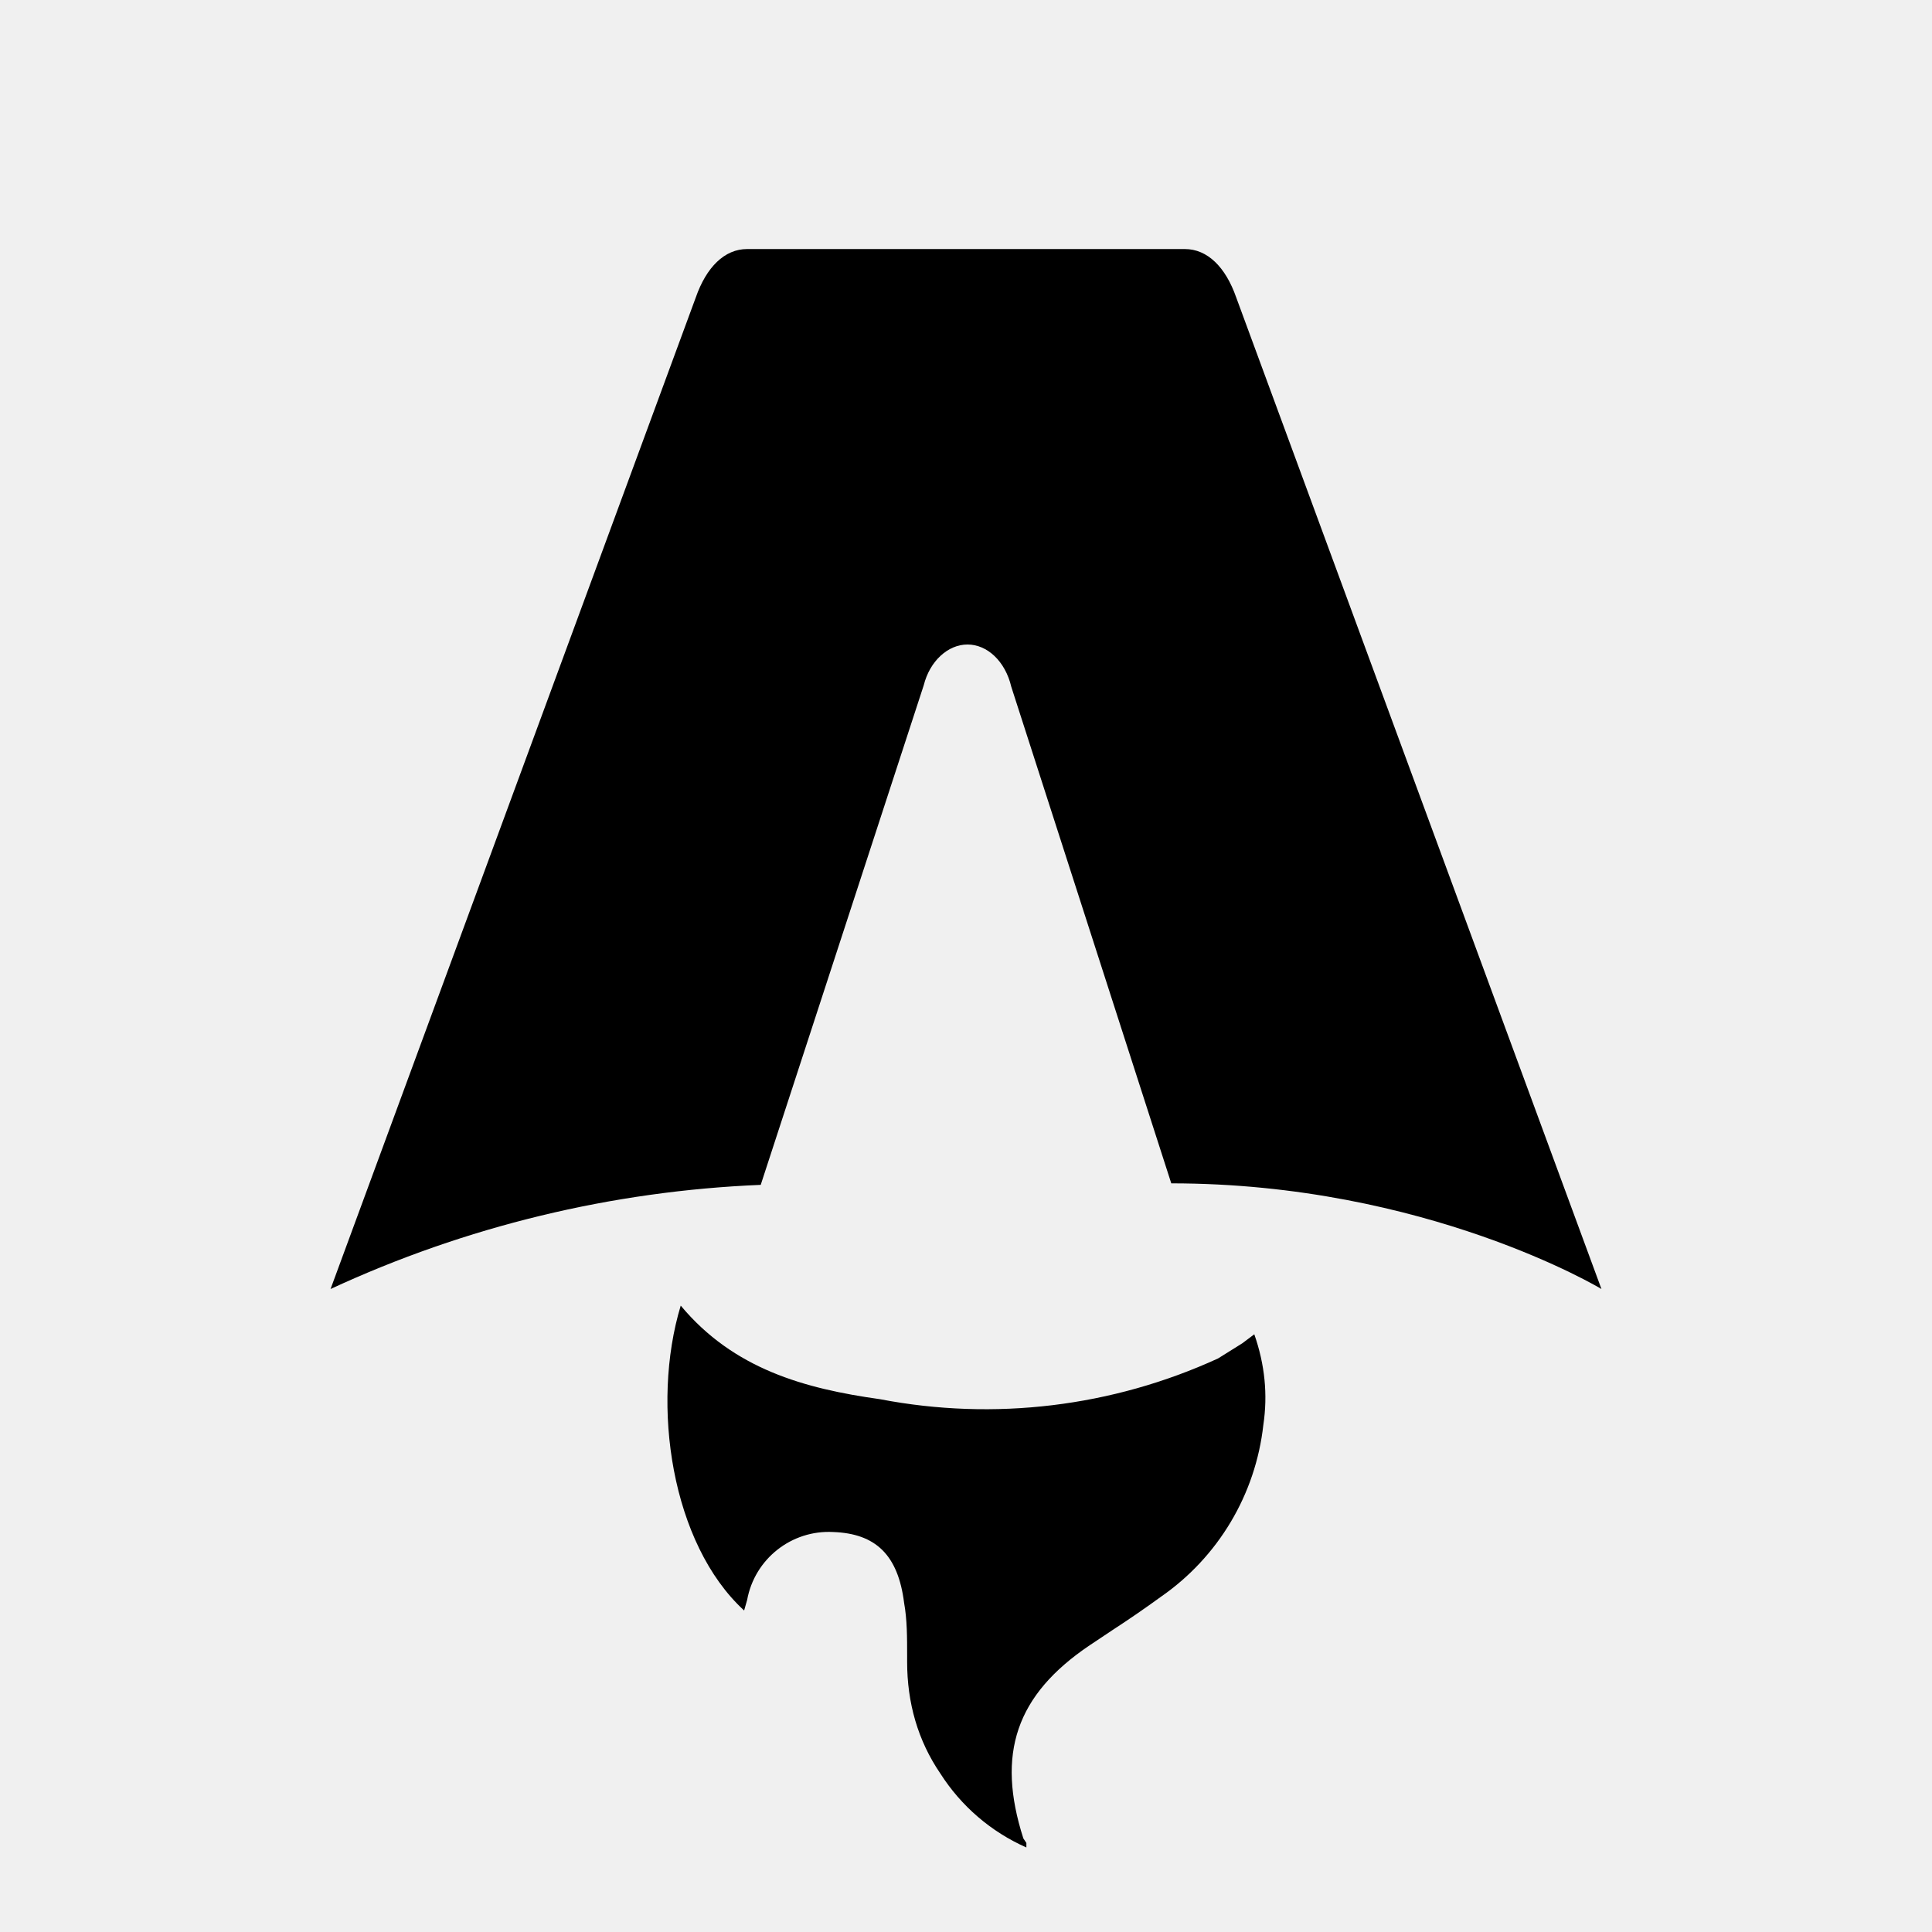
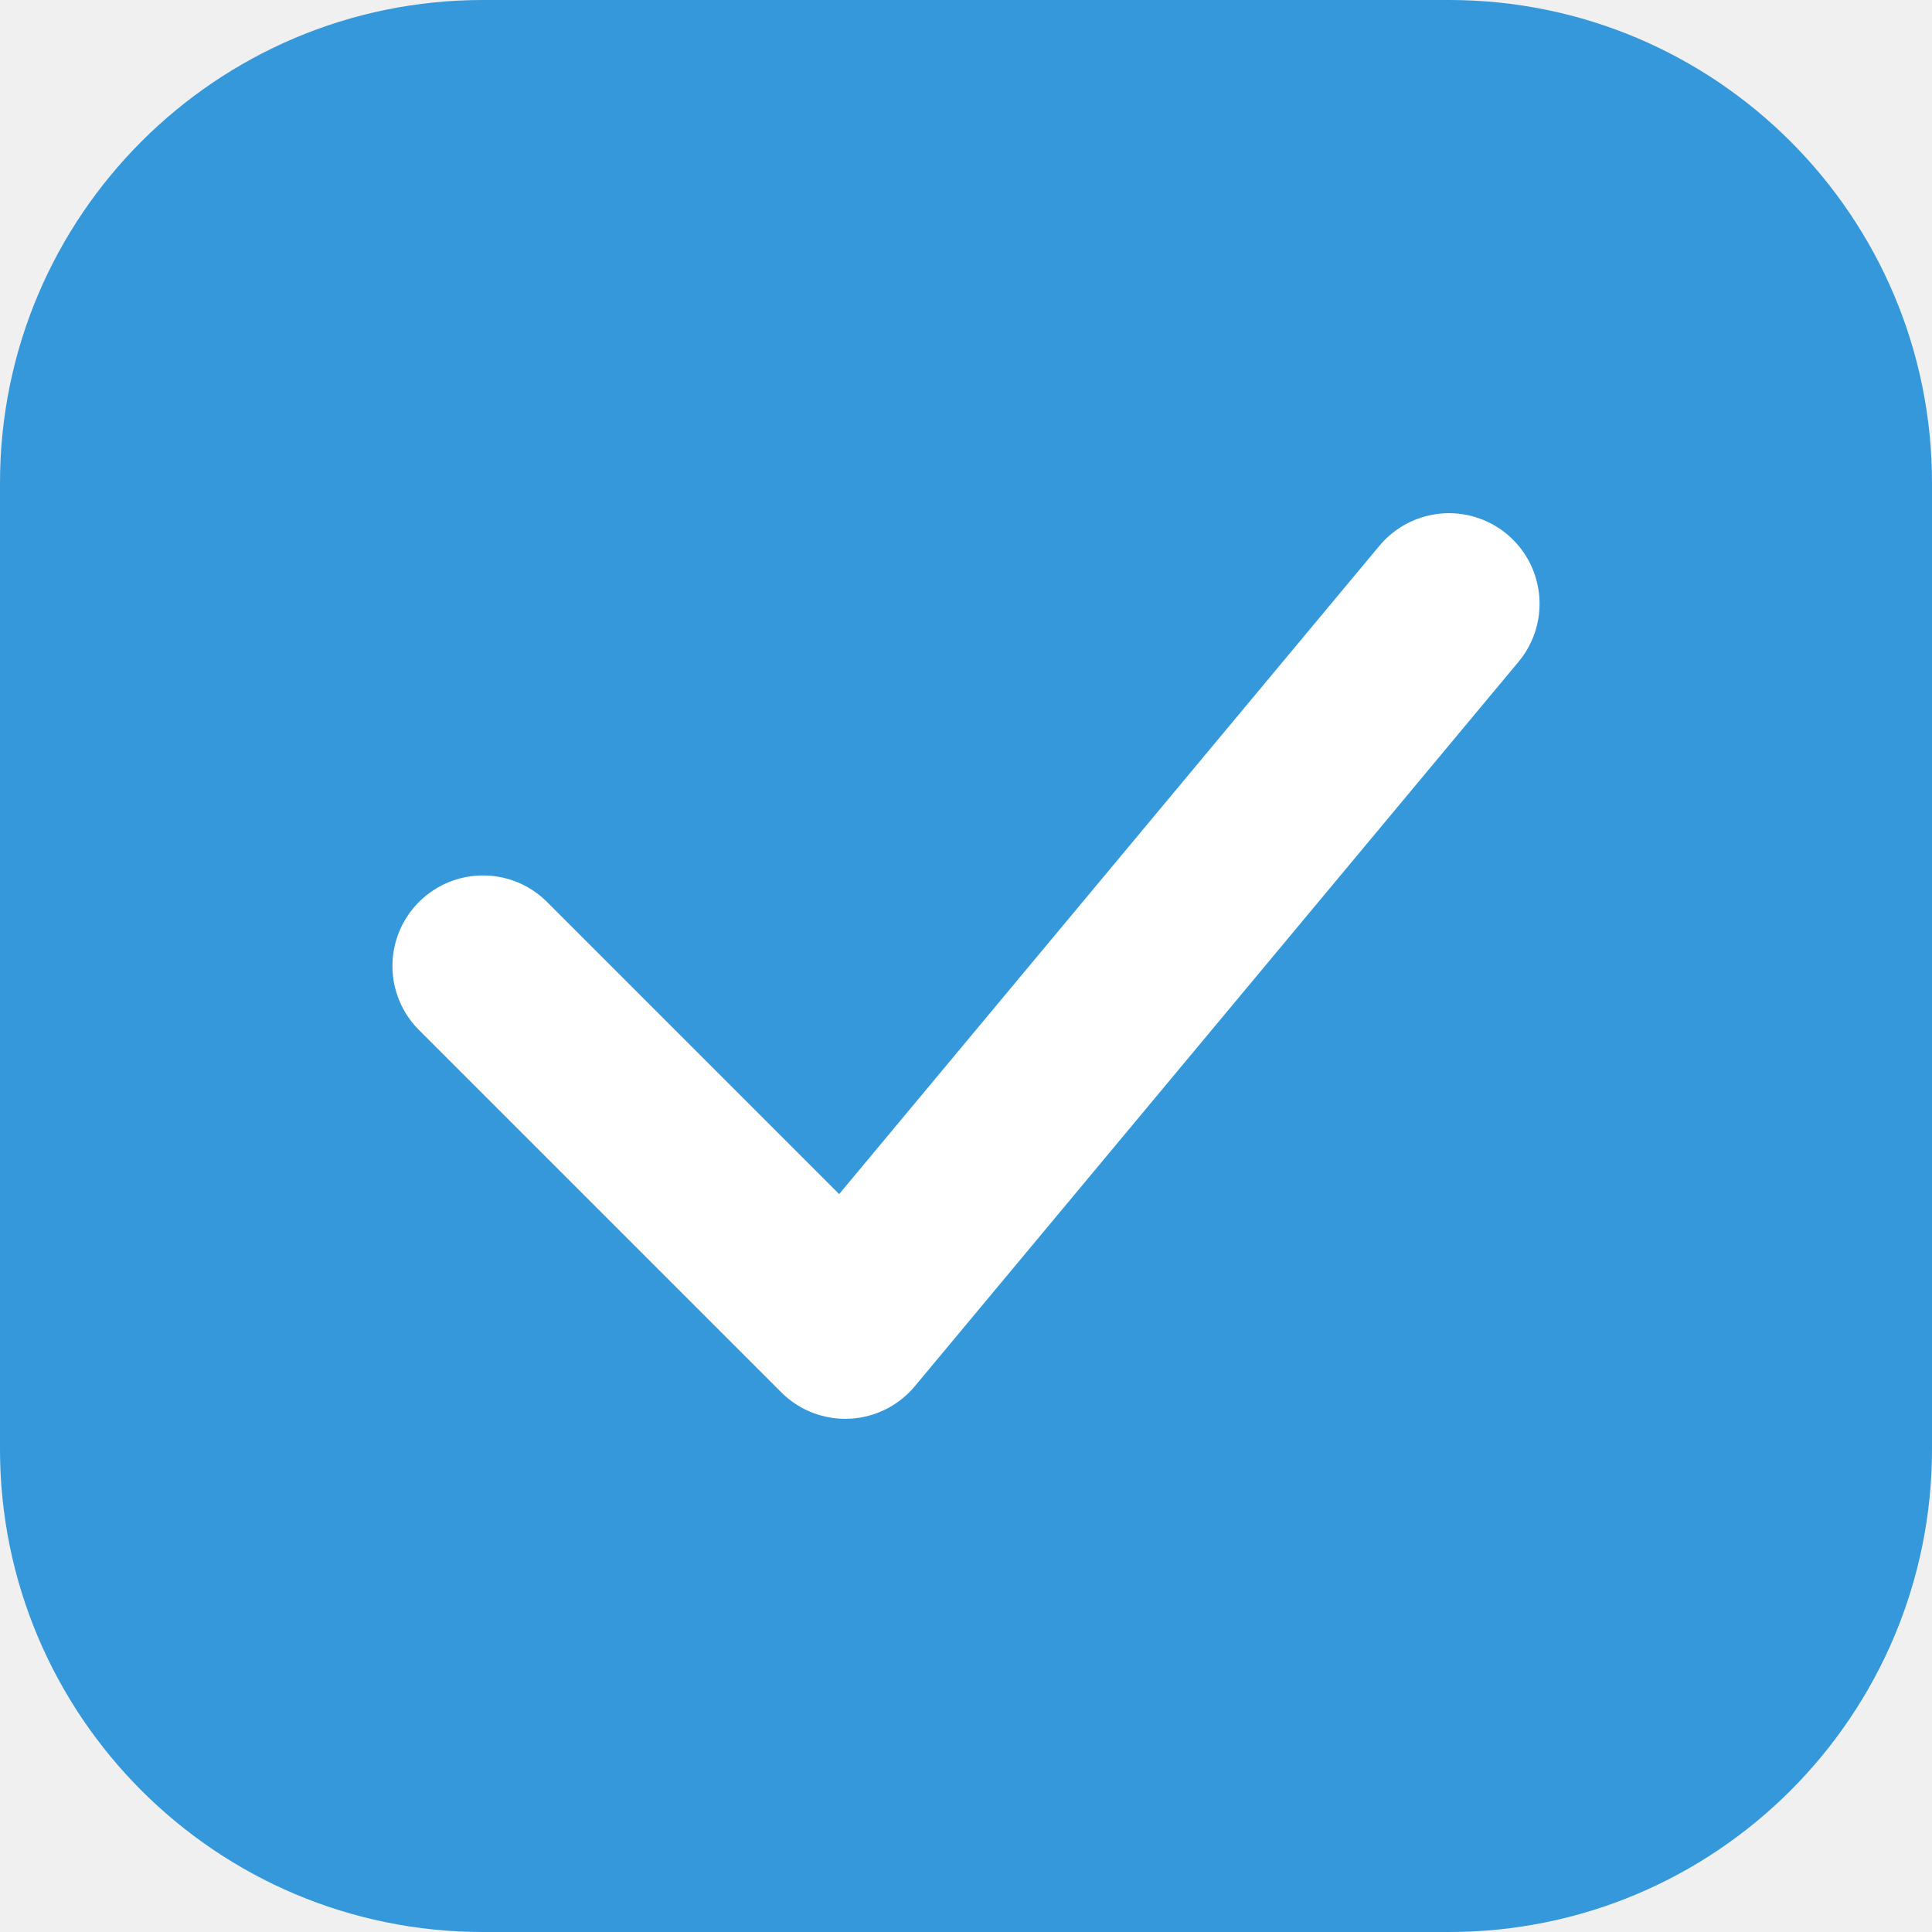
- <svg xmlns="http://www.w3.org/2000/svg" fill="none" viewBox="0 0 128 128">
-   <path d="M50.4 78.5a75.1 75.1 0 0 0-28.5 6.9l24.2-65.7c.7-2 1.9-3.2 3.4-3.2h29c1.5 0 2.7 1.2 3.4 3.2l24.2 65.7s-11.6-7-28.5-7L67 45.5c-.4-1.7-1.6-2.8-2.9-2.8-1.3 0-2.5 1.1-2.9 2.7L50.4 78.5Zm-1.1 28.2Zm-4.2-20.2c-2 6.6-.6 15.8 4.2 20.2a17.5 17.5 0 0 1 .2-.7 5.5 5.5 0 0 1 5.7-4.5c2.8.1 4.3 1.5 4.7 4.7.2 1.1.2 2.3.2 3.5v.4c0 2.7.7 5.2 2.2 7.4a13 13 0 0 0 5.7 4.9v-.3l-.2-.3c-1.8-5.6-.5-9.5 4.4-12.8l1.5-1a73 73 0 0 0 3.2-2.2 16 16 0 0 0 6.8-11.4c.3-2 .1-4-.6-6l-.8.6-1.6 1a37 37 0 0 1-22.4 2.7c-5-.7-9.7-2-13.2-6.2Z" />
-   <style>
-         path { fill: #000; }
-         @media (prefers-color-scheme: dark) {
-             path { fill: #FFF; }
-         }
-     </style>
+ <svg xmlns="http://www.w3.org/2000/svg" width="32" height="32" viewBox="0 0 32 32" fill="none">
+   <rect width="32" height="32" rx="8" fill="#3498db" />
+   <path d="M8 16L14 22L24 10" stroke="white" stroke-width="3" stroke-linecap="round" stroke-linejoin="round" />
</svg>
